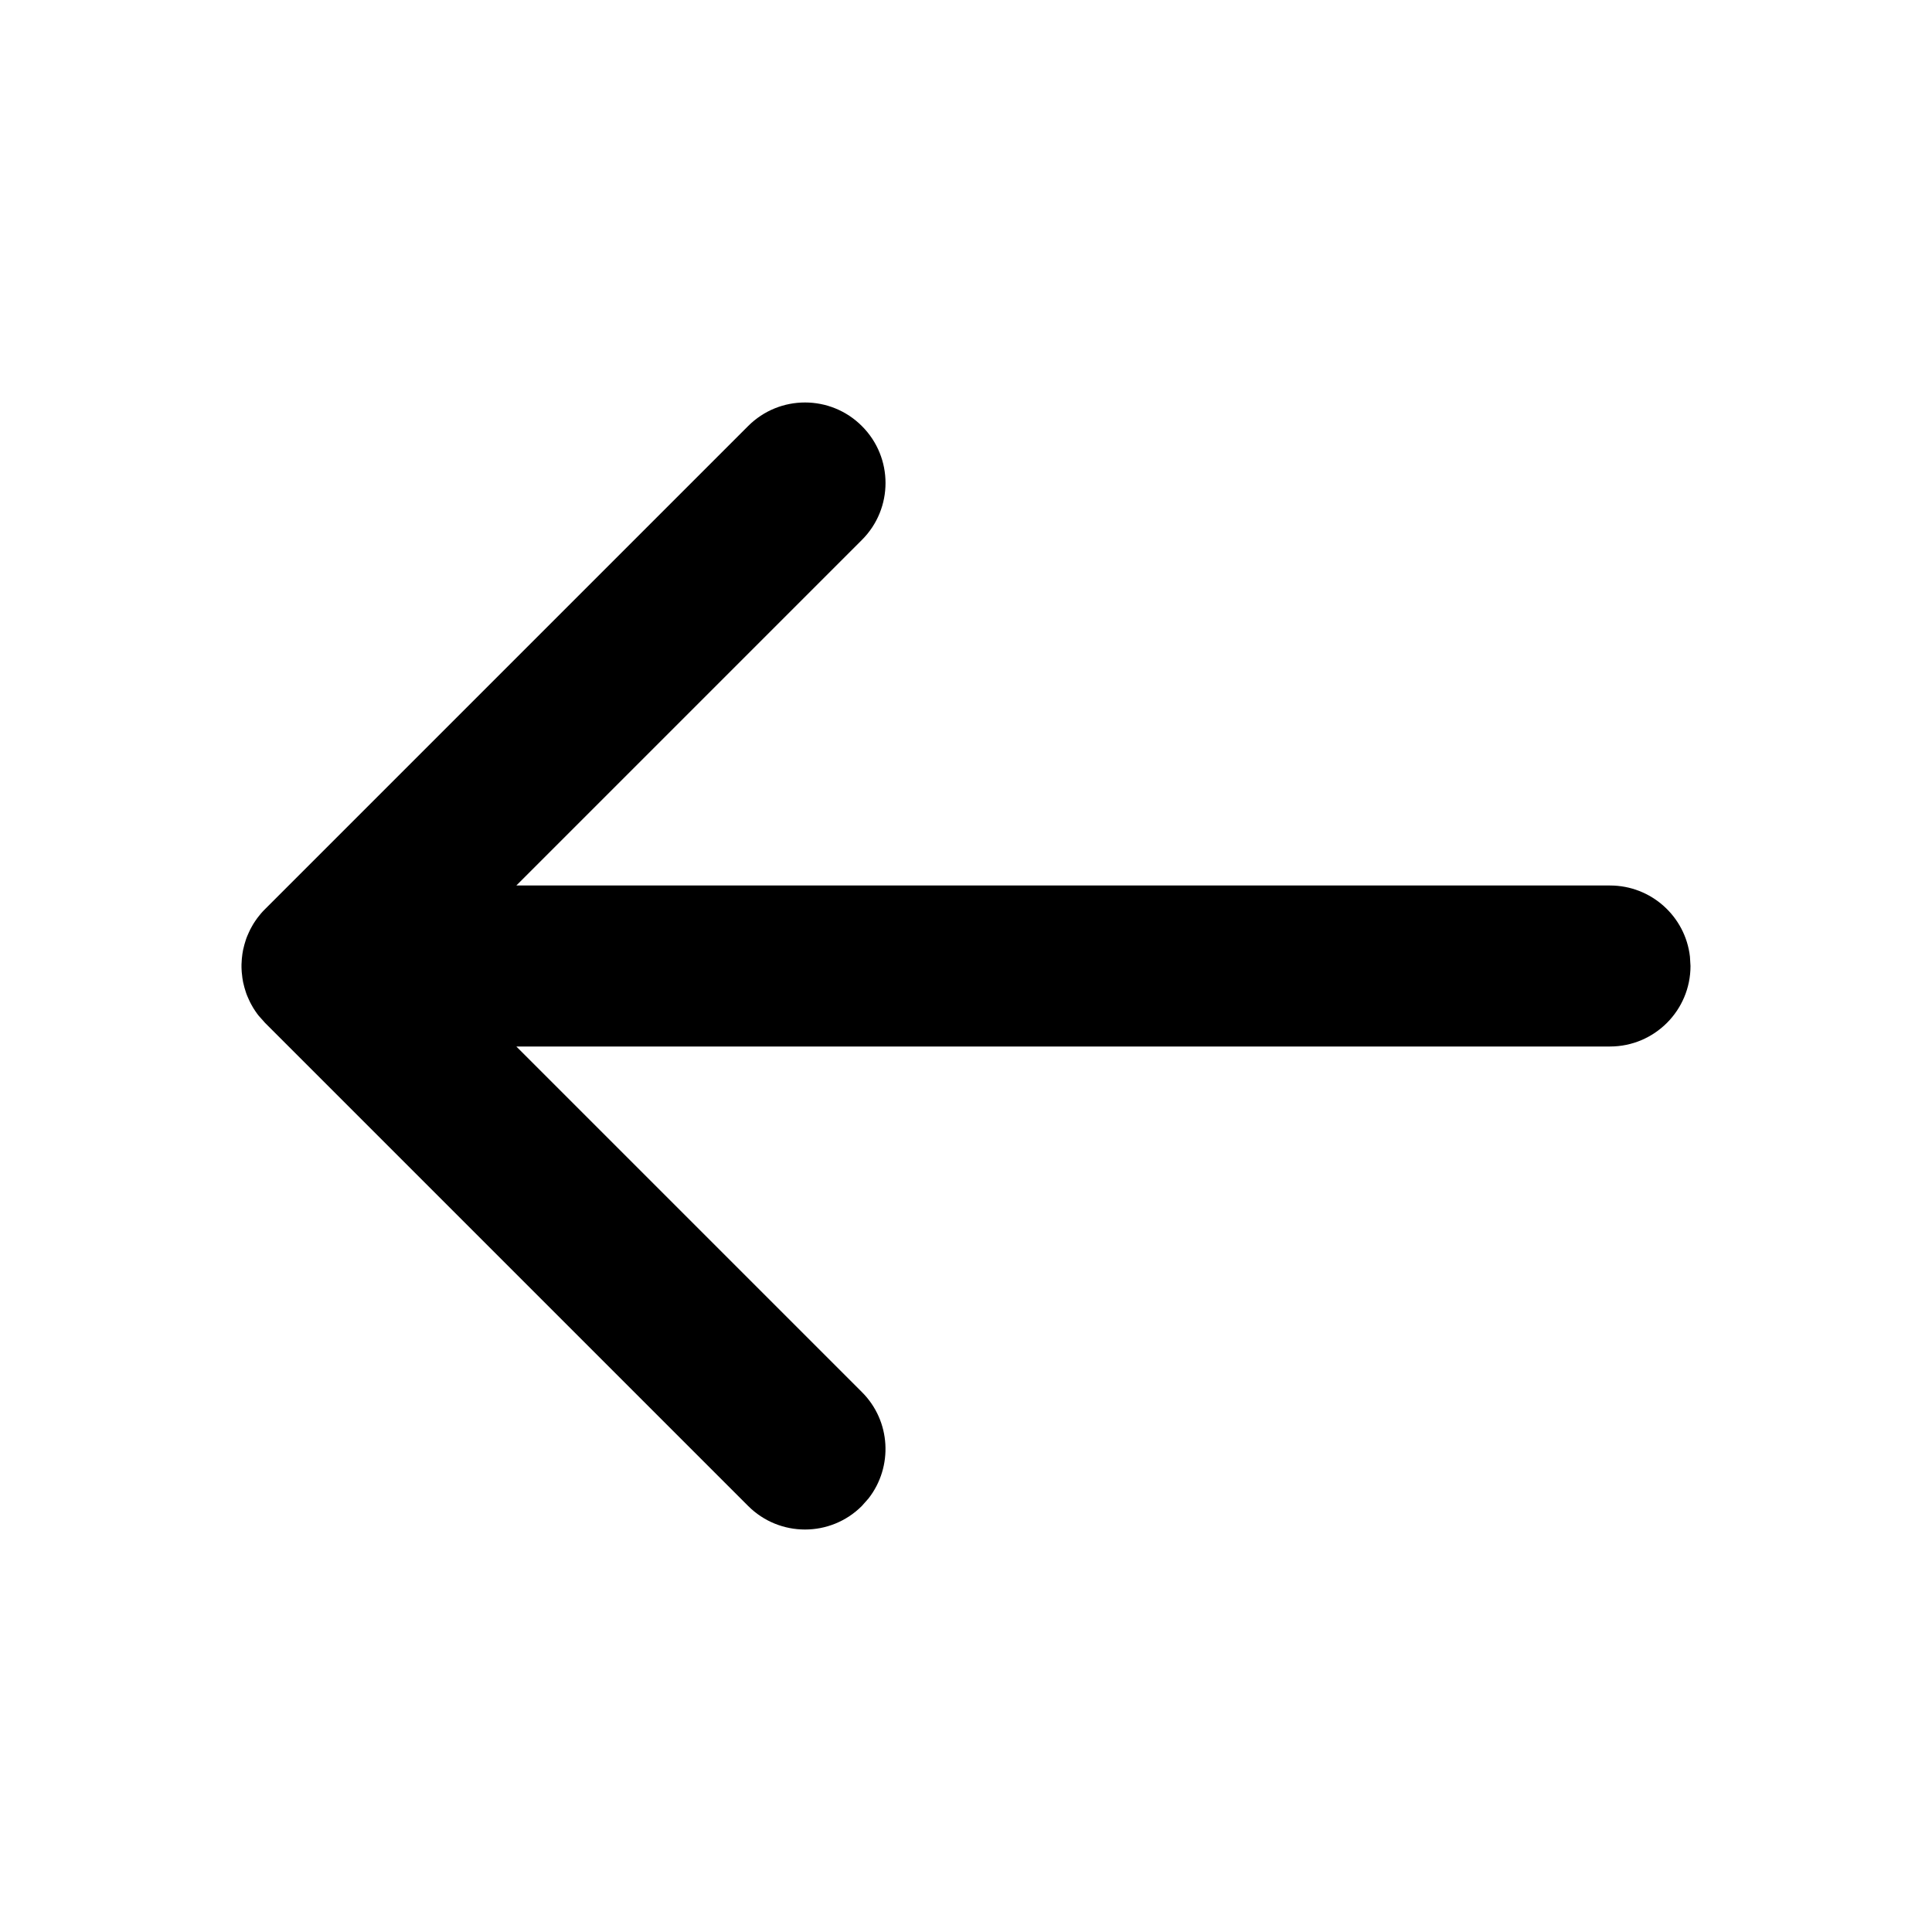
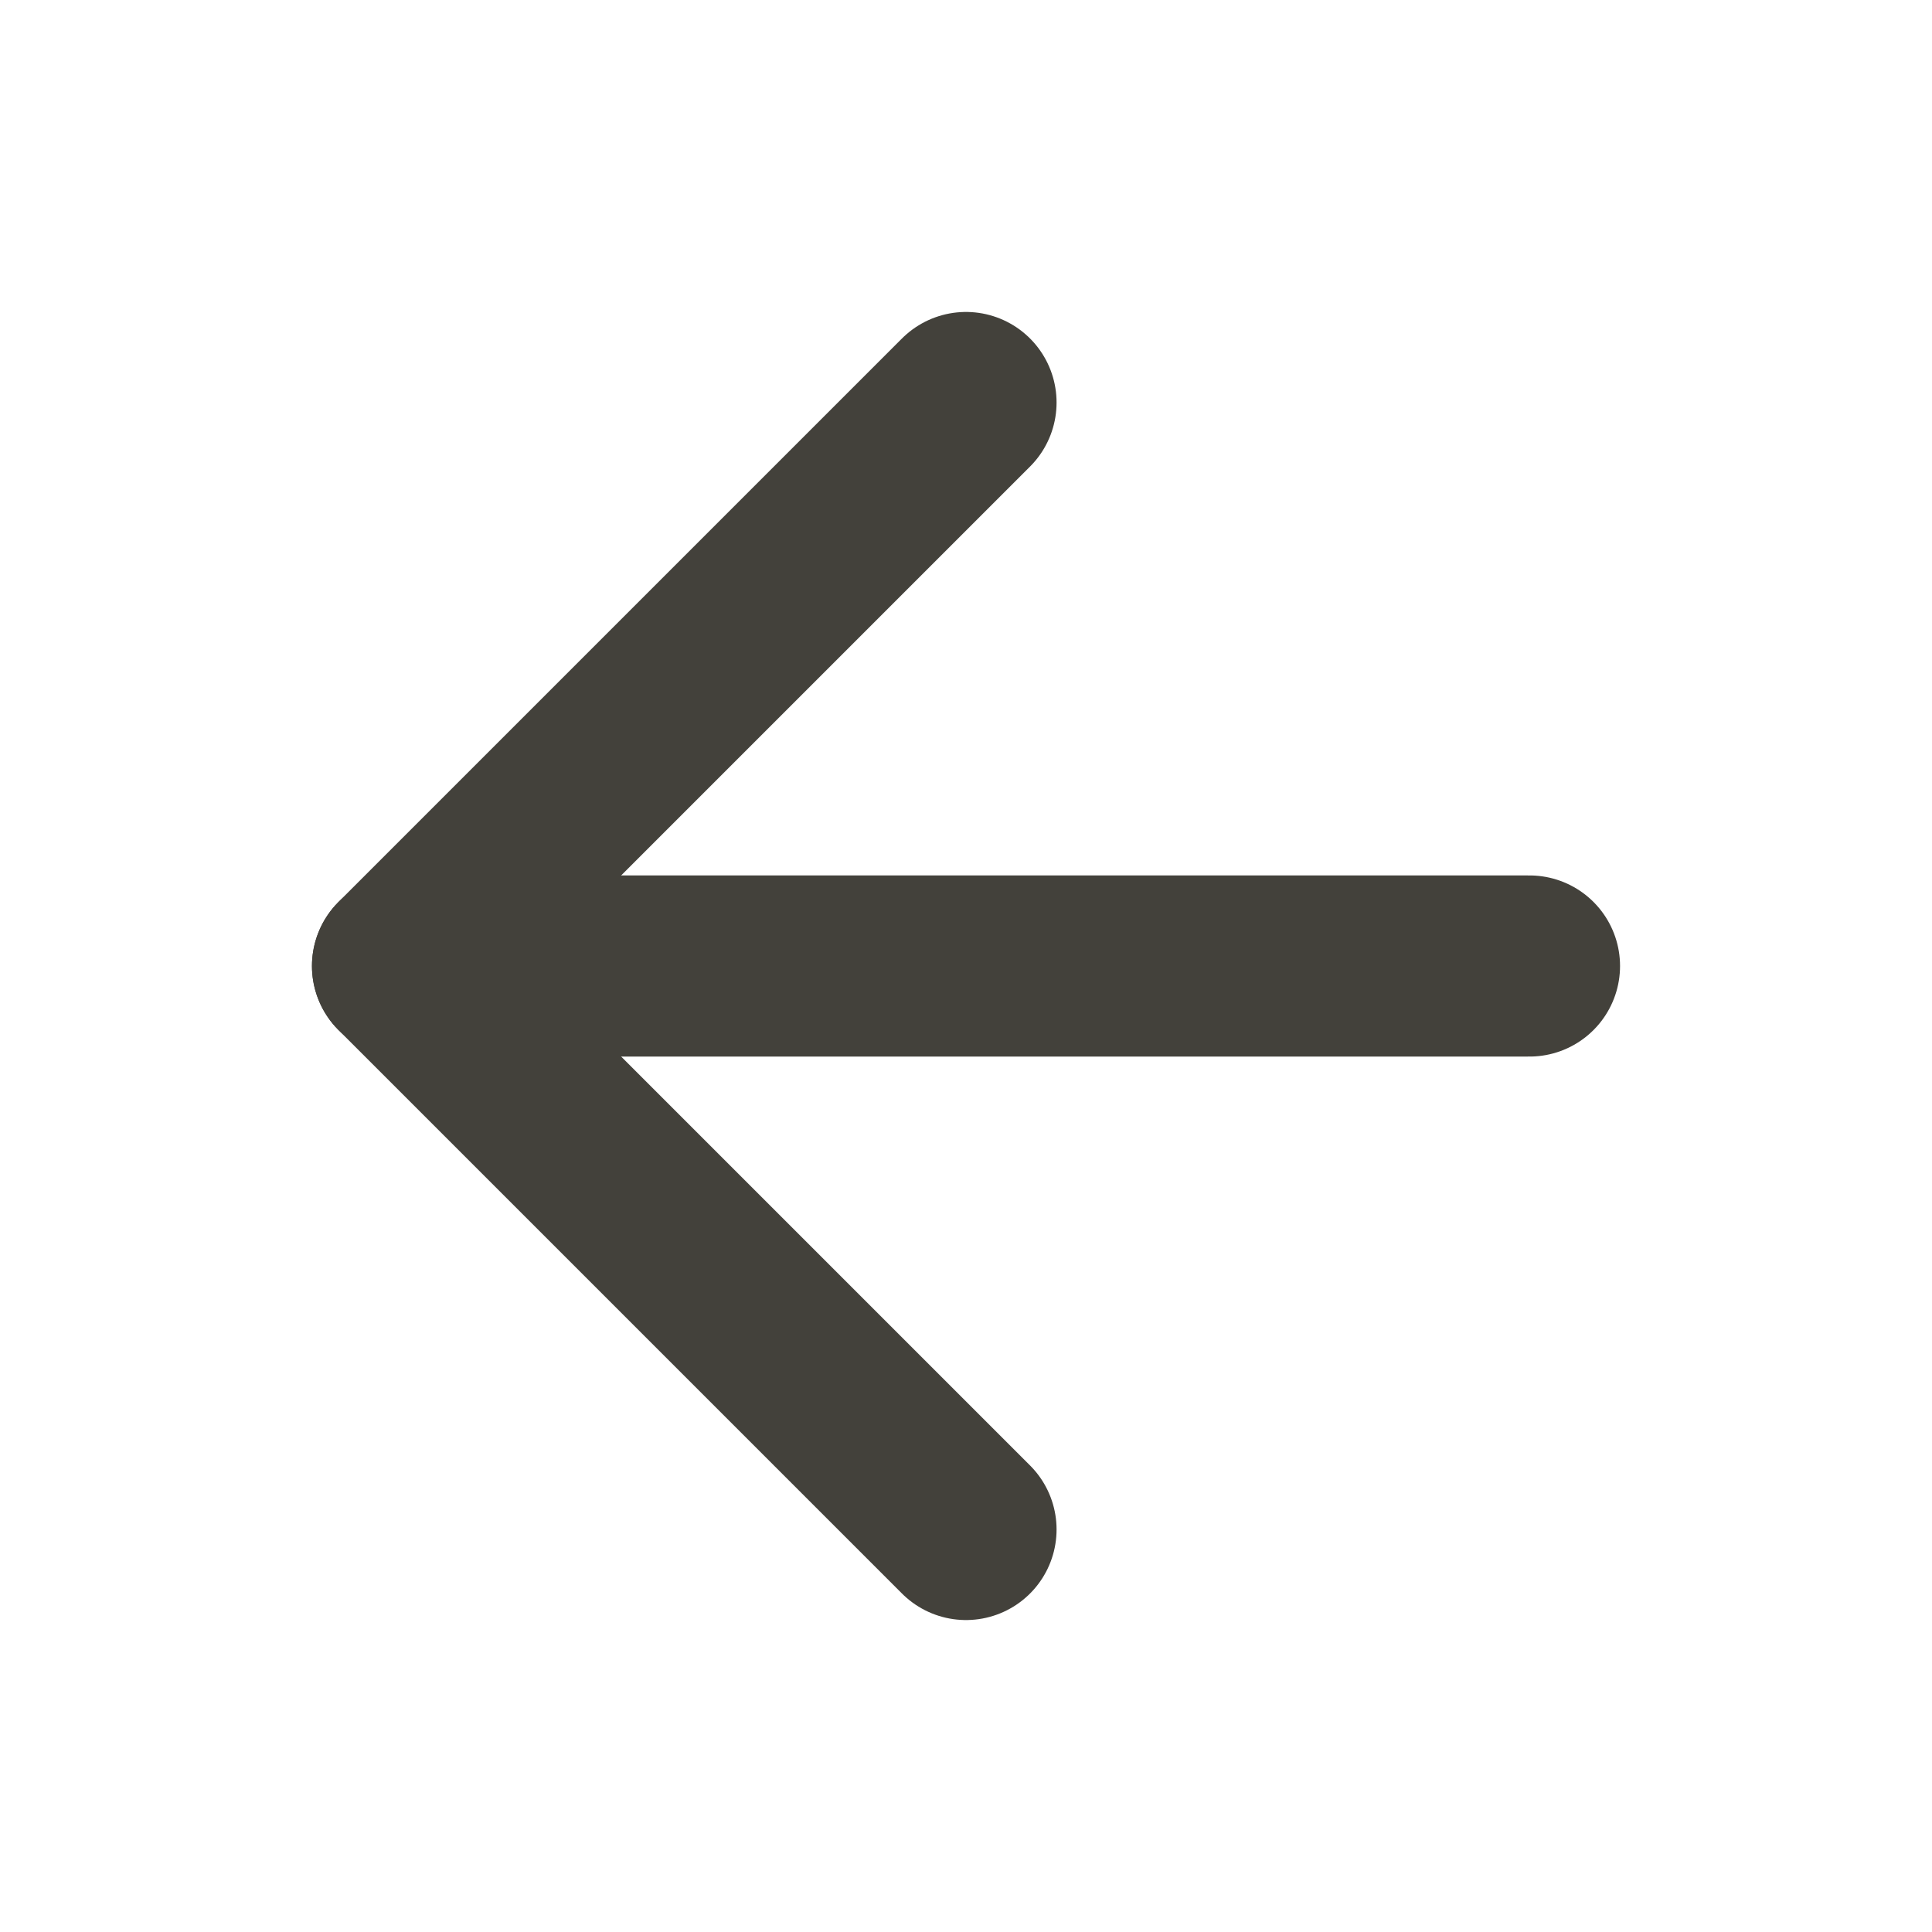
- <svg xmlns="http://www.w3.org/2000/svg" xmlns:xlink="http://www.w3.org/1999/xlink" width="24" height="24" viewBox="0 0 24 24" version="1.1">
-   <defs>
-     <path d="M9.293,5.293 C9.683,4.902 10.317,4.902 10.707,5.293 C11.098,5.683 11.098,6.317 10.707,6.707 L10.707,6.707 L6.414,11 L20,11 C20.513,11 20.936,11.386 20.993,11.883 L21,12 C21,12.552 20.552,13 20,13 L20,13 L6.414,13 L10.707,17.293 C11.068,17.653 11.095,18.221 10.79,18.613 L10.707,18.707 C10.317,19.098 9.683,19.098 9.293,18.707 L9.293,18.707 L3.293,12.707 L3.293,12.707 L3.22,12.625 C3.217,12.623 3.215,12.62 3.213,12.617 C3.207,12.61 3.202,12.603 3.196,12.595 C3.178,12.571 3.162,12.546 3.146,12.521 C3.139,12.509 3.131,12.496 3.125,12.484 C3.114,12.464 3.103,12.444 3.094,12.423 C3.086,12.406 3.078,12.389 3.071,12.371 C3.063,12.352 3.056,12.332 3.05,12.312 C3.045,12.297 3.04,12.281 3.036,12.266 C3.03,12.244 3.025,12.223 3.02,12.201 C3.017,12.183 3.014,12.166 3.011,12.148 C3.004,12.1 3,12.051 3,12 L3.004,12.089 C3.002,12.066 3.001,12.043 3,12.019 L3,12 C3,11.994 3,11.987 3,11.981 C3.001,11.958 3.002,11.934 3.004,11.911 C3.006,11.89 3.008,11.871 3.011,11.851 C3.014,11.834 3.017,11.817 3.02,11.799 C3.025,11.777 3.03,11.756 3.036,11.734 C3.04,11.719 3.045,11.703 3.05,11.688 C3.056,11.668 3.063,11.648 3.071,11.629 C3.078,11.611 3.086,11.594 3.094,11.577 C3.103,11.556 3.114,11.536 3.125,11.516 C3.131,11.504 3.139,11.491 3.146,11.479 C3.162,11.454 3.178,11.429 3.196,11.405 C3.225,11.366 3.257,11.328 3.293,11.293 L3.213,11.383 C3.238,11.352 3.264,11.321 3.293,11.293 Z" id="path-1" />
-   </defs>
-   <g stroke="none" stroke-width="1" fill="#000000" fill-rule="evenodd">
-     <g id="0-2-1" transform="translate(-28, -92)">
-       <g id="Group" transform="translate(28, 92)">
-         <g id="ic/arrow-left">
-           <mask id="mask-2" fill="#000000">
-             <use xlink:href="#path-1" />
-           </mask>
-           <use id="Combined-Shape" fill="#000000" fill-rule="nonzero" xlink:href="#path-1" />
-           <g id="COLOR/-black" mask="url(#mask-2)" fill="#000000" fill-rule="evenodd">
-             <rect id="Rectangle" x="0" y="0" width="24" height="24" />
-           </g>
-         </g>
-       </g>
-     </g>
+ <svg xmlns="http://www.w3.org/2000/svg" width="32" height="32" viewBox="0 0 32 32" fill="none">
+   <g id="arrow-left">
+     <path id="Vector" d="M25.333 16H6.667" stroke="#43413B" stroke-width="3" stroke-linecap="round" stroke-linejoin="round" />
+     <path id="Vector_2" d="M16 25.333L6.667 16L16 6.667" stroke="#43413B" stroke-width="3" stroke-linecap="round" stroke-linejoin="round" />
  </g>
</svg>
